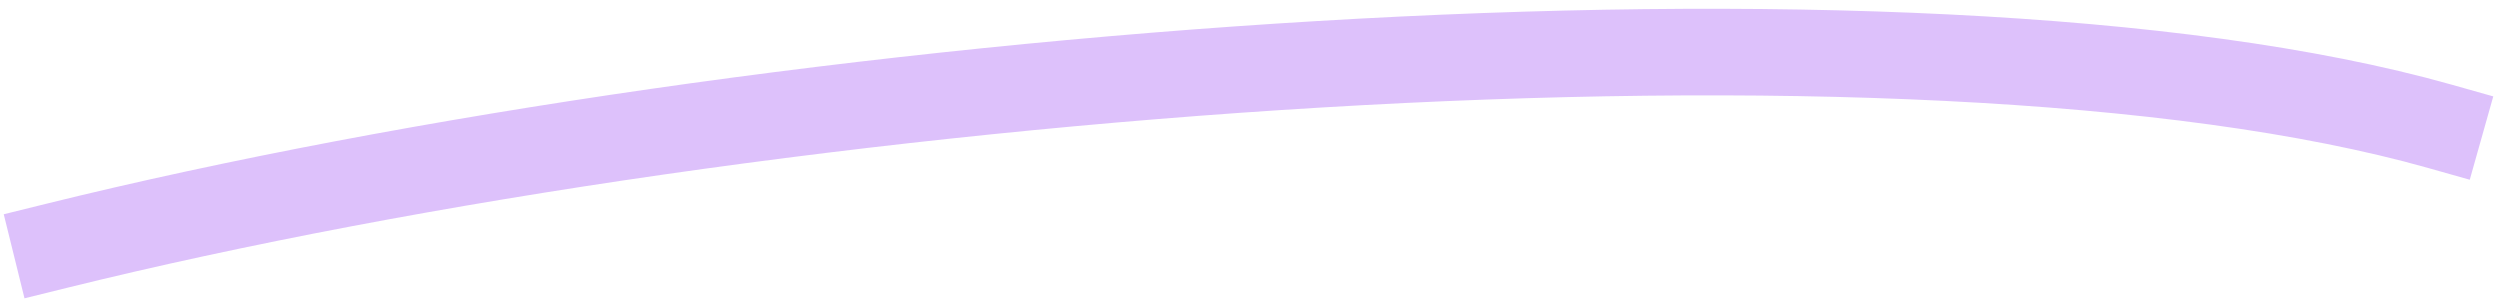
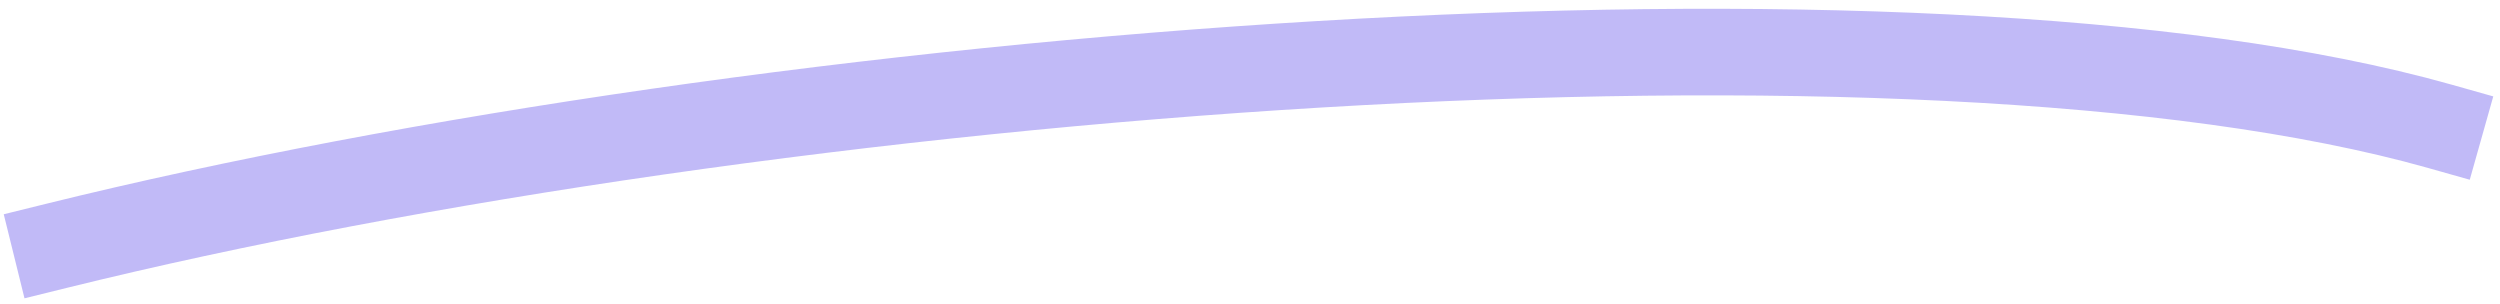
<svg xmlns="http://www.w3.org/2000/svg" width="231" height="28" viewBox="0 0 231 28" fill="none">
-   <path d="M5.188 22.722C71.427 6.361 177 -2 225.442 11.671" stroke="#DDC1FB" stroke-width="8" stroke-miterlimit="4.257" stroke-linecap="square" />
+   <path d="M5.188 22.722C71.427 6.361 177 -2 225.442 11.671" stroke="#C1BAF7" stroke-width="8" stroke-miterlimit="4.257" stroke-linecap="square" />
</svg>
